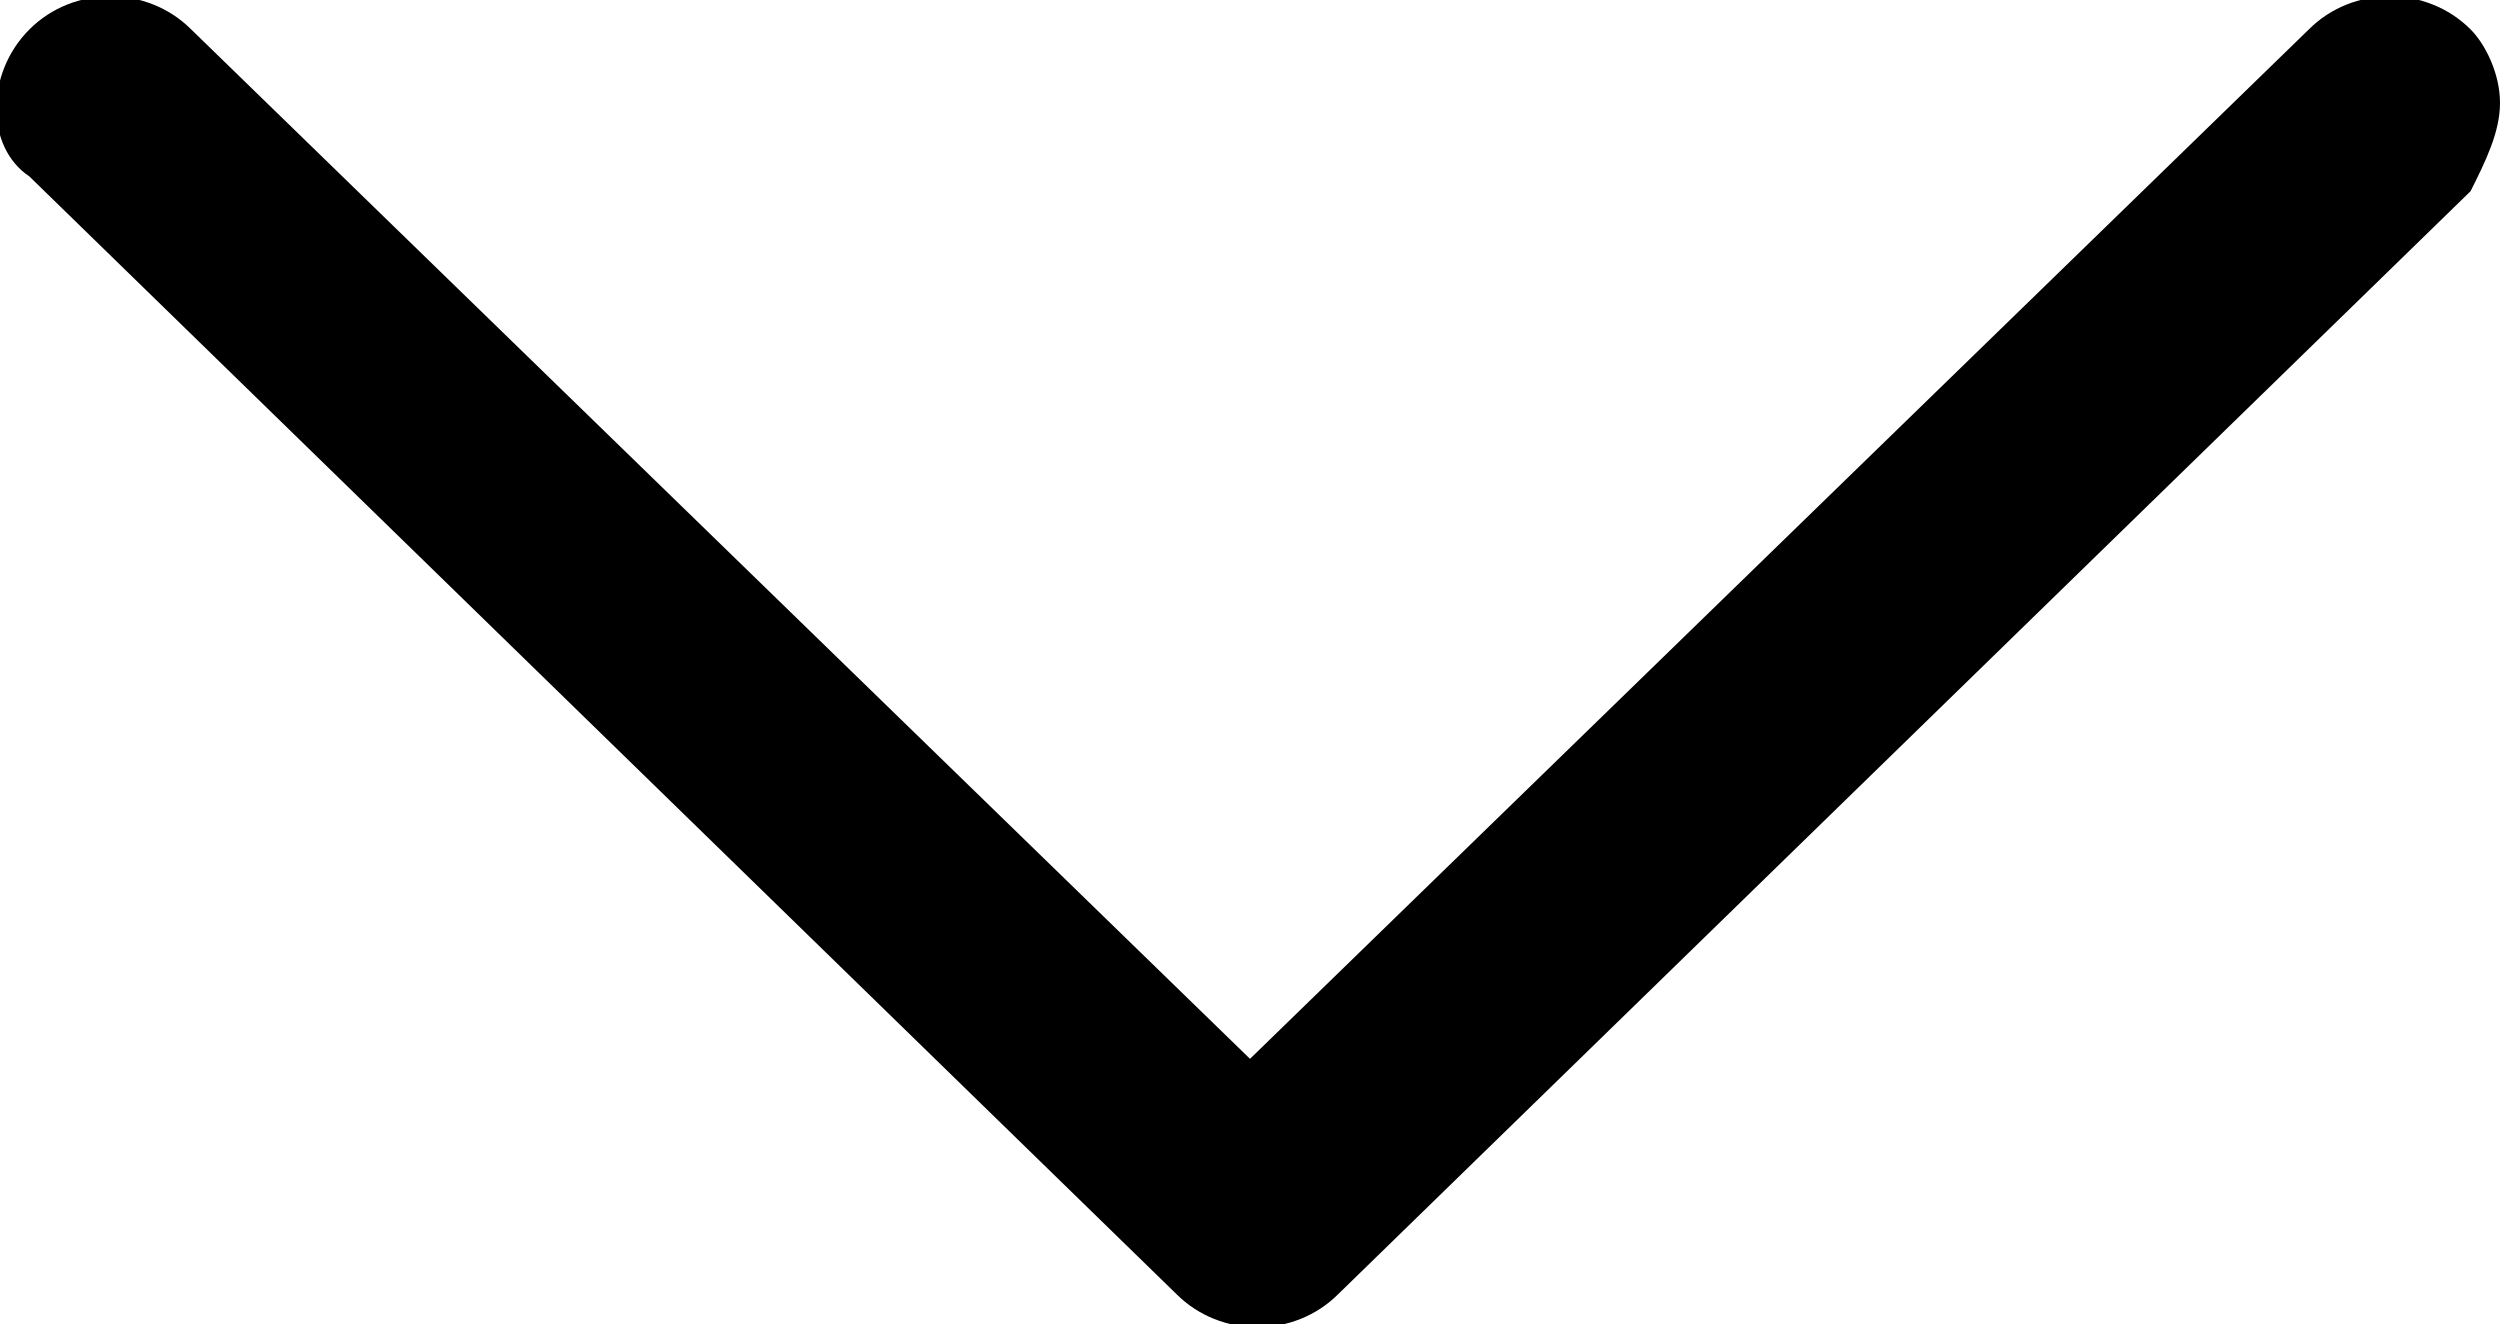
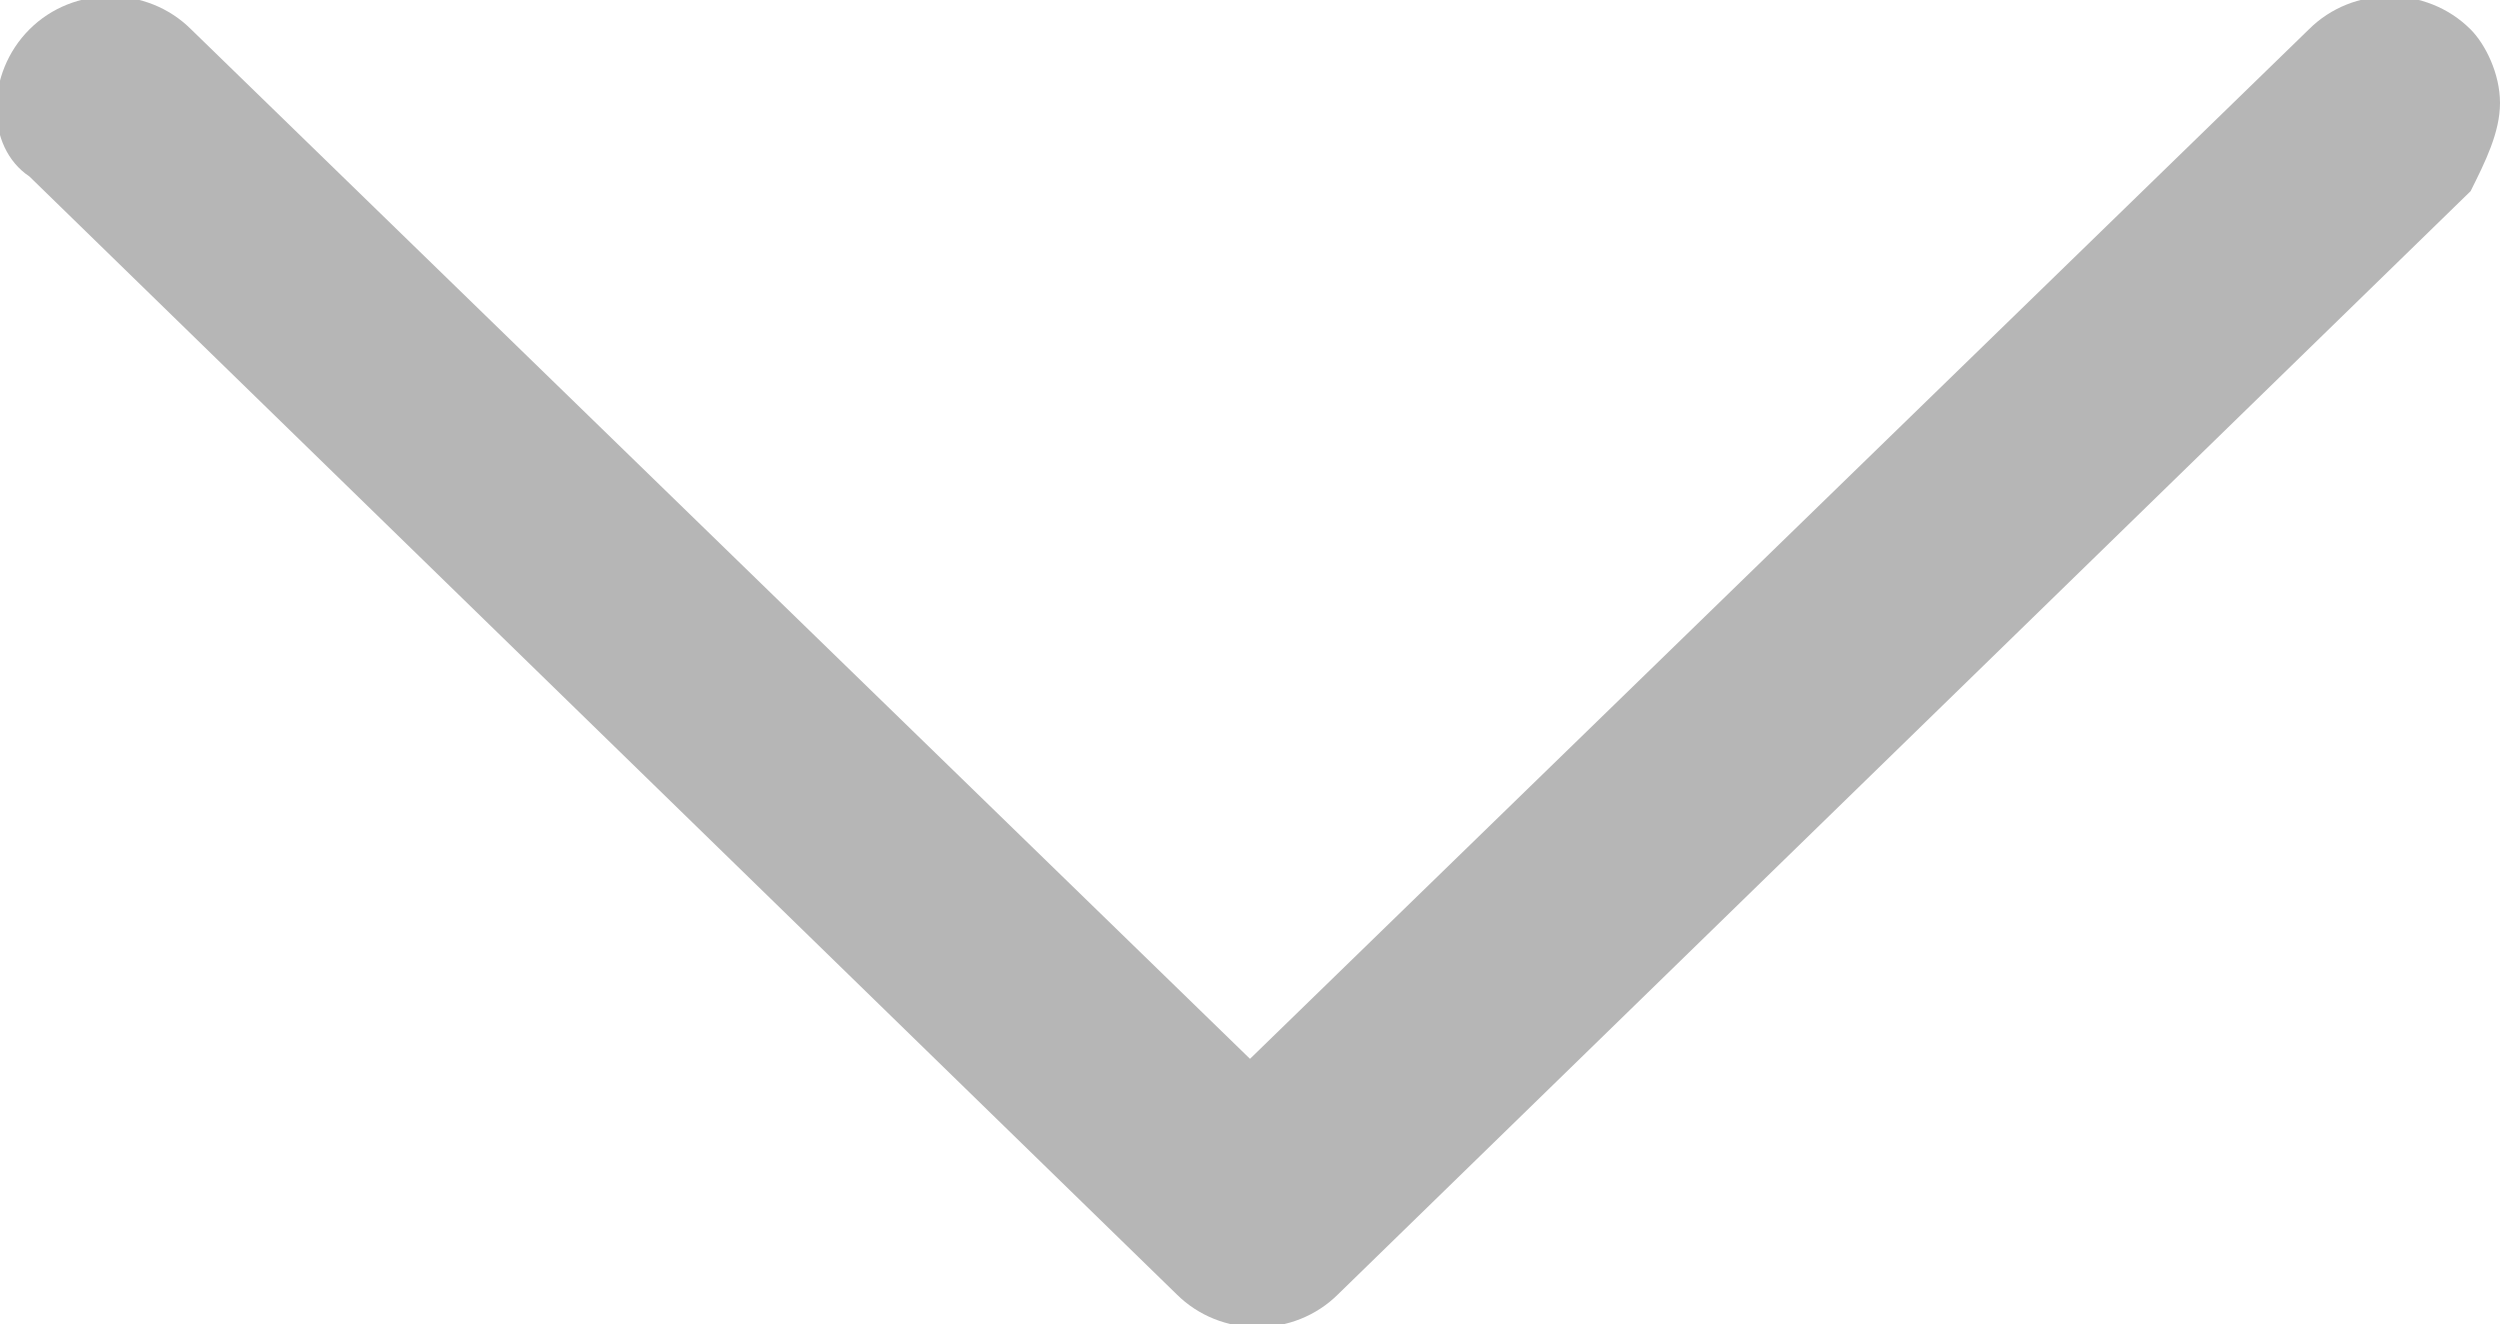
- <svg xmlns="http://www.w3.org/2000/svg" version="1.1" id="Layer_1" x="0px" y="0px" viewBox="0 0 17 9" style="enable-background:new 0 0 17 9;" xml:space="preserve">
+ <svg xmlns="http://www.w3.org/2000/svg" version="1.1" id="Layer_1" x="0px" y="0px" viewBox="0 0 17 9" style="enable-background:new 0 0 17 9;" xml:space="preserve" fill="#b6b6b6">
  <path d="M8.5,7.2l-7.2-7C1-0.1,0.5-0.1,0.2,0.2c-0.3,0.3-0.3,0.8,0,1L8,8.8c0.3,0.3,0.8,0.3,1.1,0l7.7-7.5C16.9,1.1,17,0.9,17,0.7  s-0.1-0.4-0.2-0.5c-0.3-0.3-0.8-0.3-1.1,0L8.5,7.2z" />
</svg>
